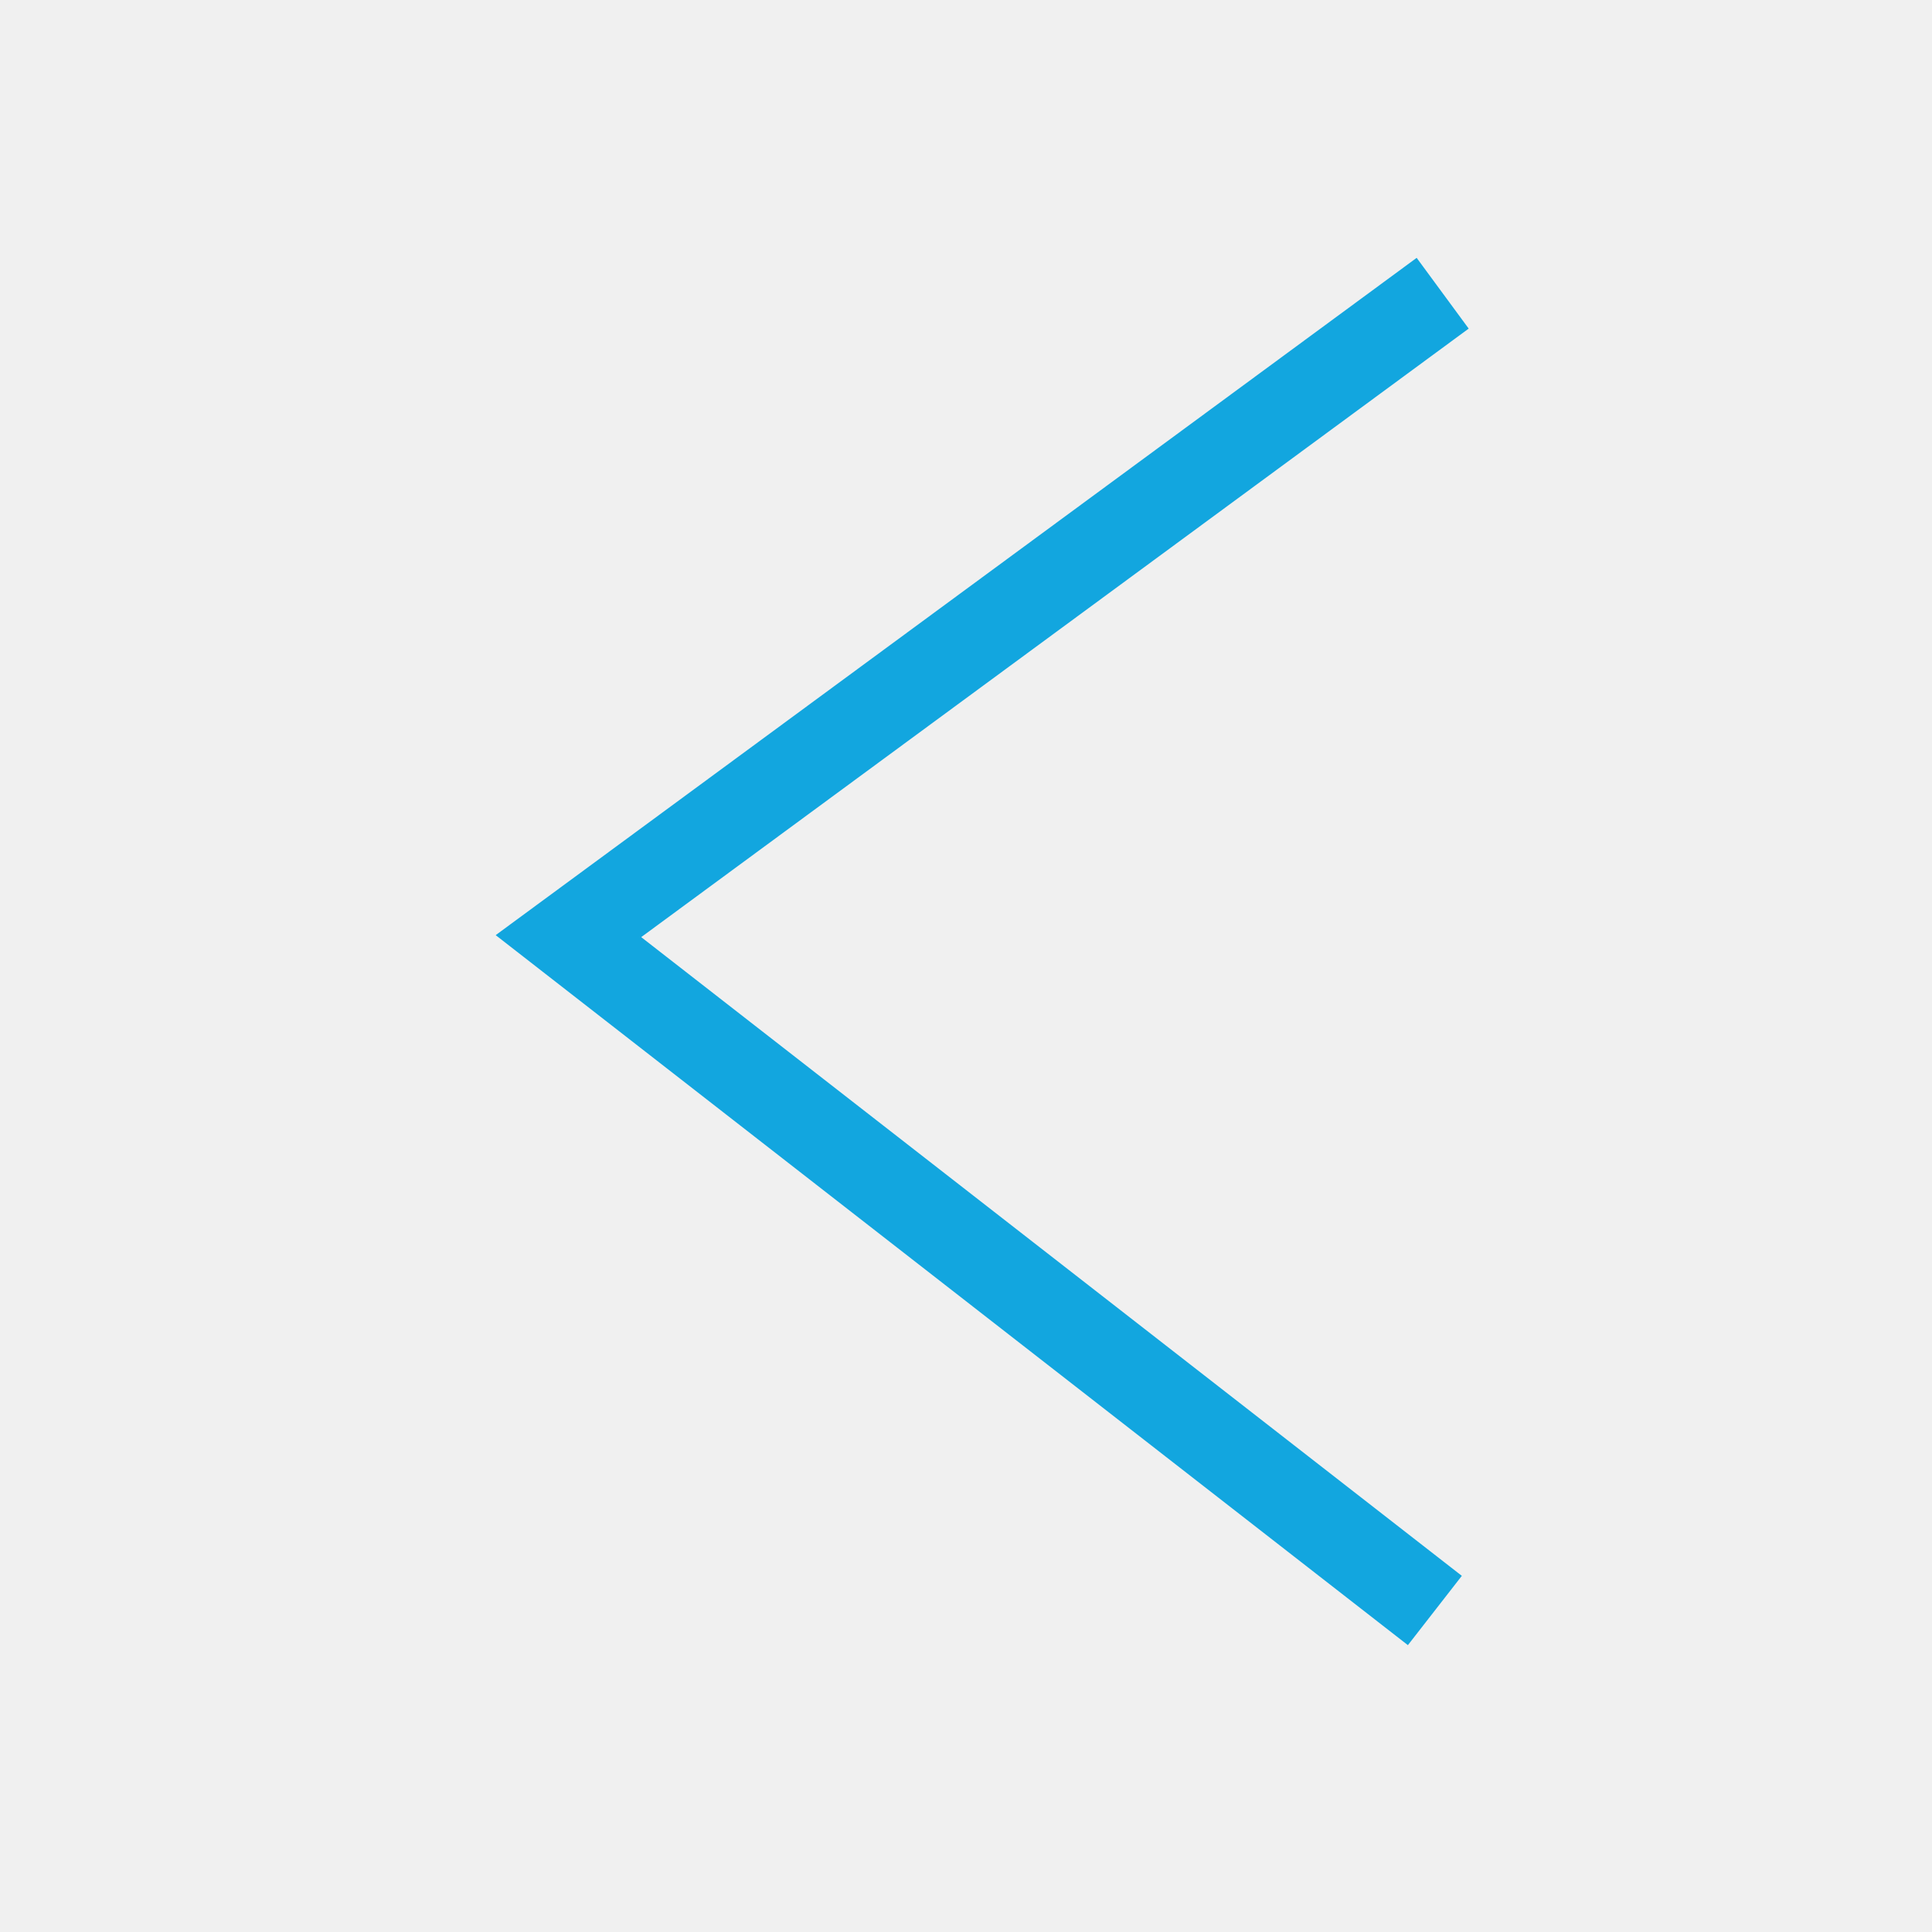
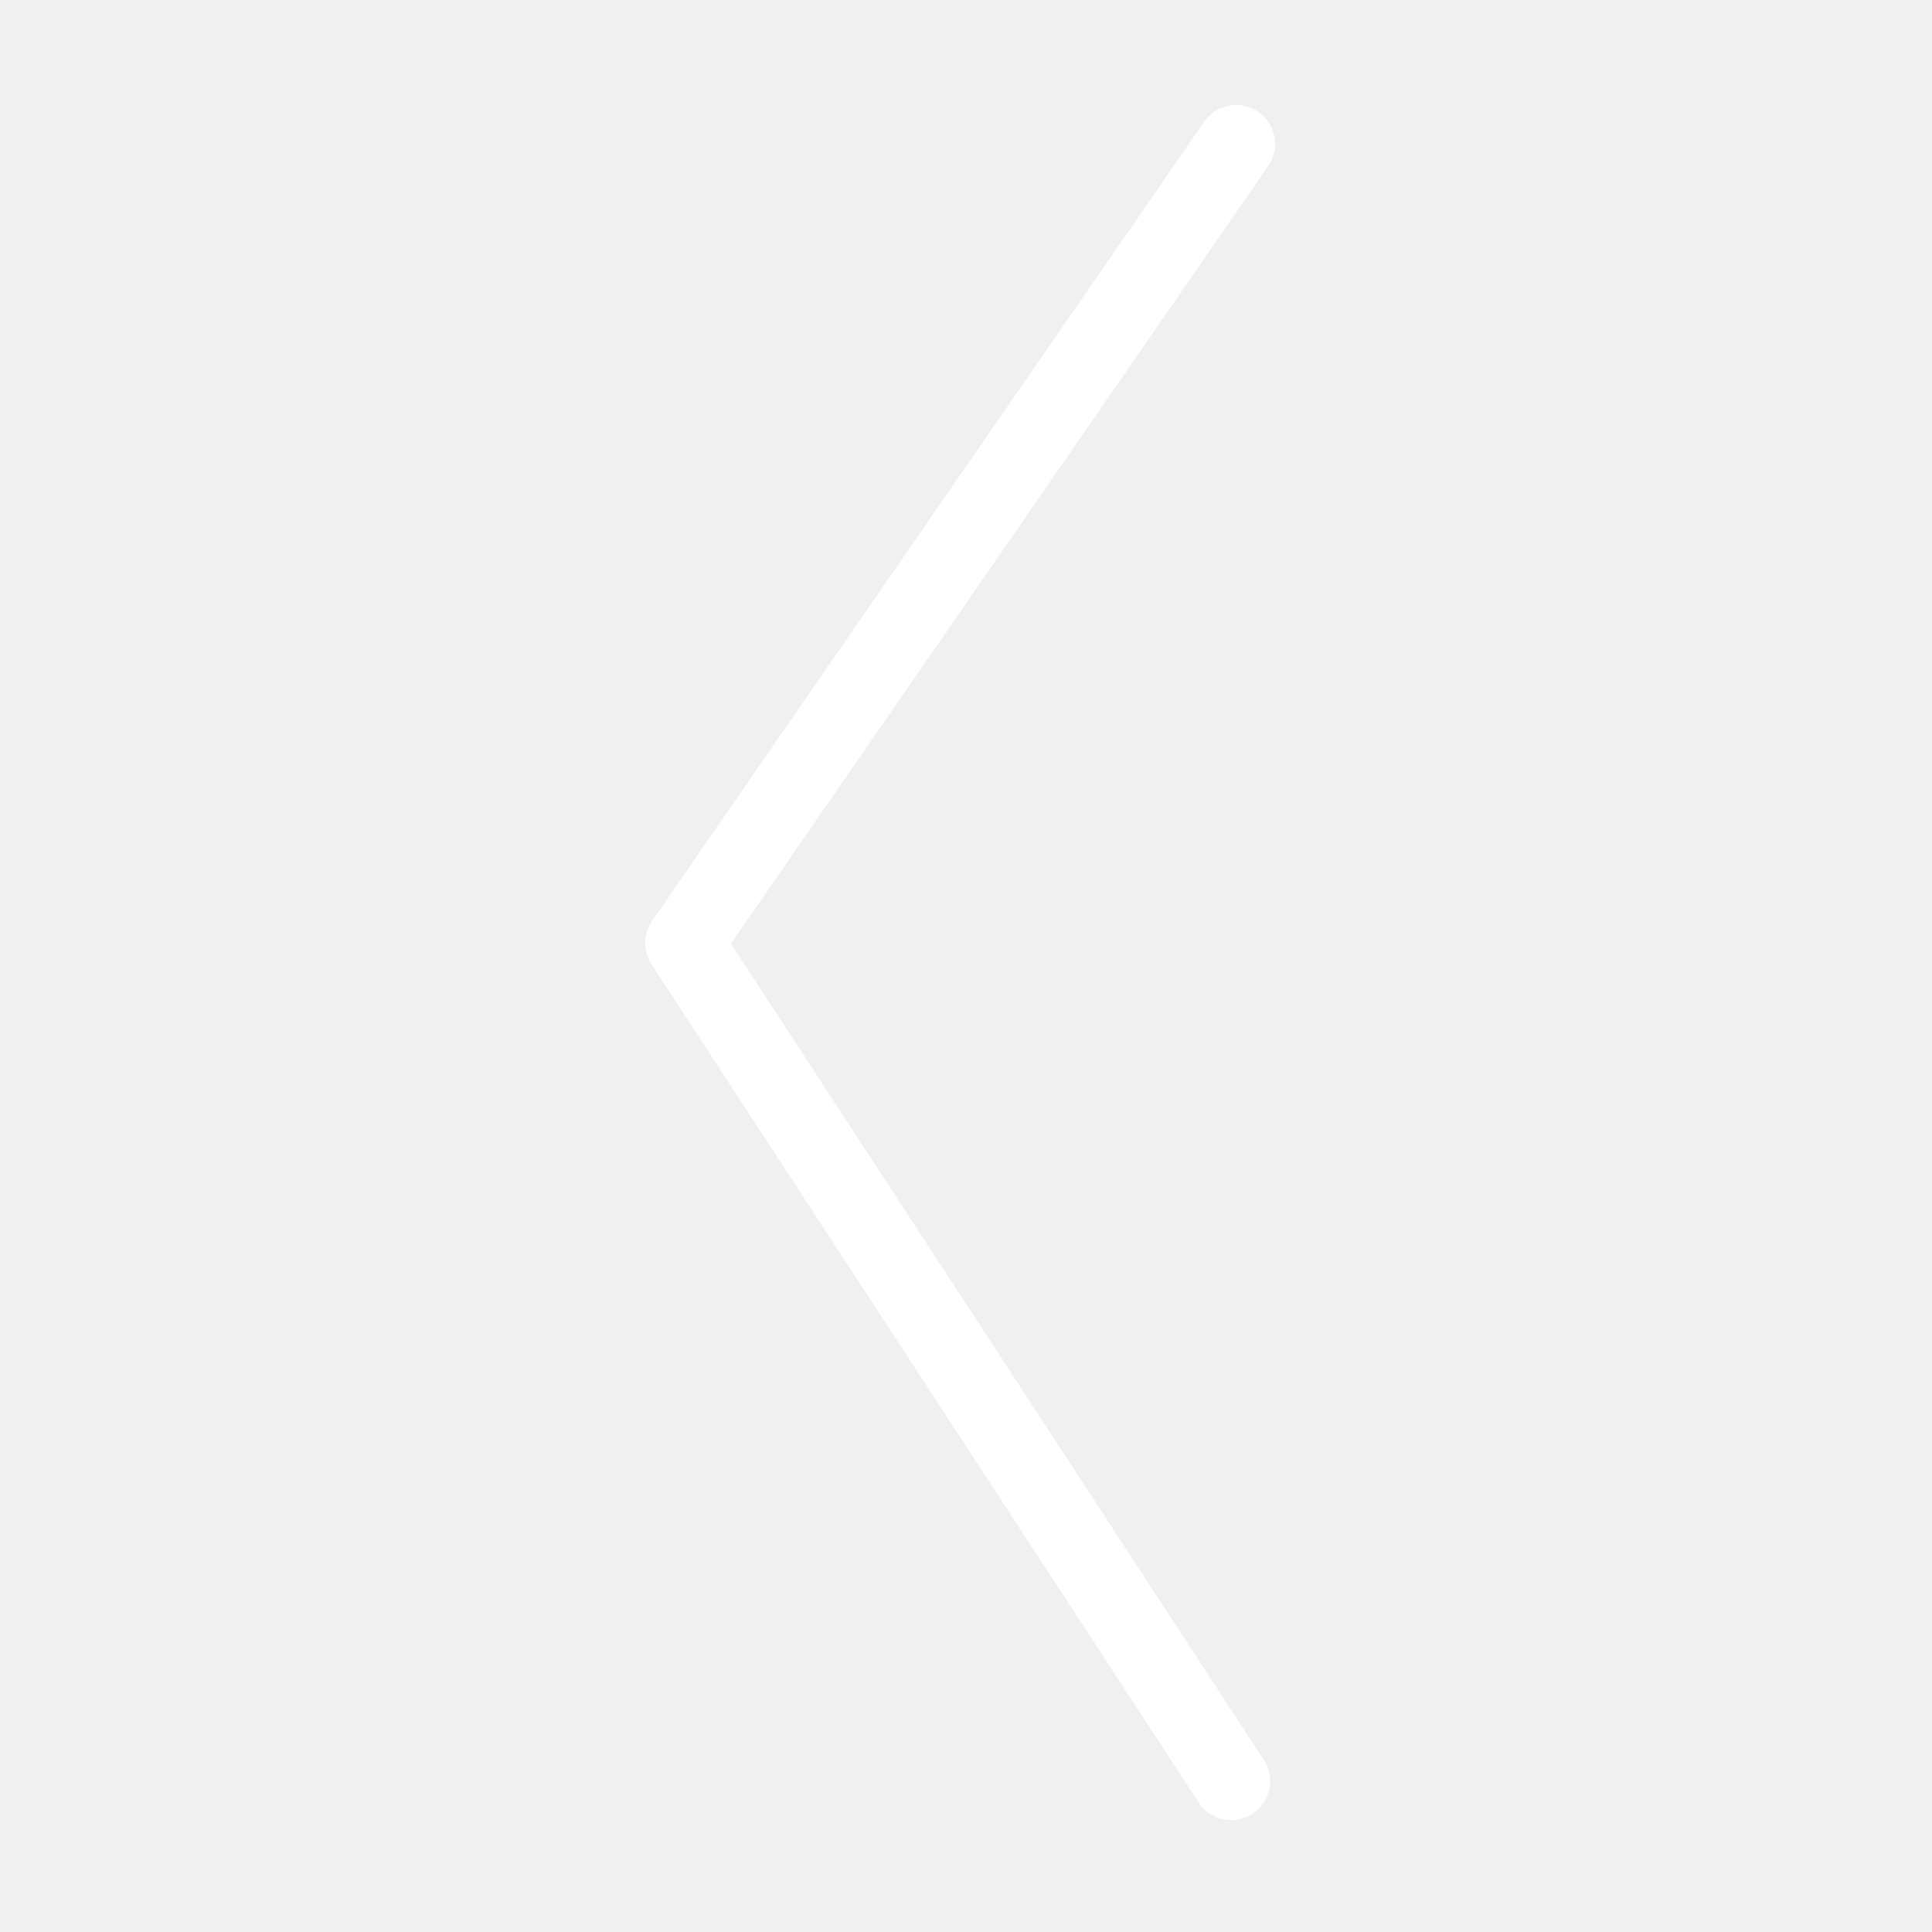
- <svg xmlns="http://www.w3.org/2000/svg" width="22" height="22" viewBox="0 0 22 22" id="svg4172" version="1.1">
+ <svg xmlns="http://www.w3.org/2000/svg" width="100" height="100" viewBox="0 0 100 100" id="svg4172" version="1.1">
  <defs id="defs4174">
    </defs>
-   <g id="layer1" transform="translate(0,-1030.362)">
-     <path style="fill:none;fill-rule:evenodd;stroke:#12a6df;stroke-width:1px;stroke-linecap:butt;stroke-linejoin:miter;stroke-opacity:1" d="m 16.339,1048.701 -9.866,-7.679 9.955,-7.321" id="path4778" />
+   <g id="layer1" transform="translate(0,-952.3622)">
+     <path style="fill:none;fill-rule:evenodd;stroke:#ffffff;stroke-width:4.027;stroke-linecap:round;stroke-linejoin:round;stroke-miterlimit:4;stroke-dasharray:none;stroke-dashoffset:0;stroke-opacity:1" d="m 63.729,1044.559 -28.322,-43.384 28.578,-41.366" id="path4778" />
  </g>
</svg>
